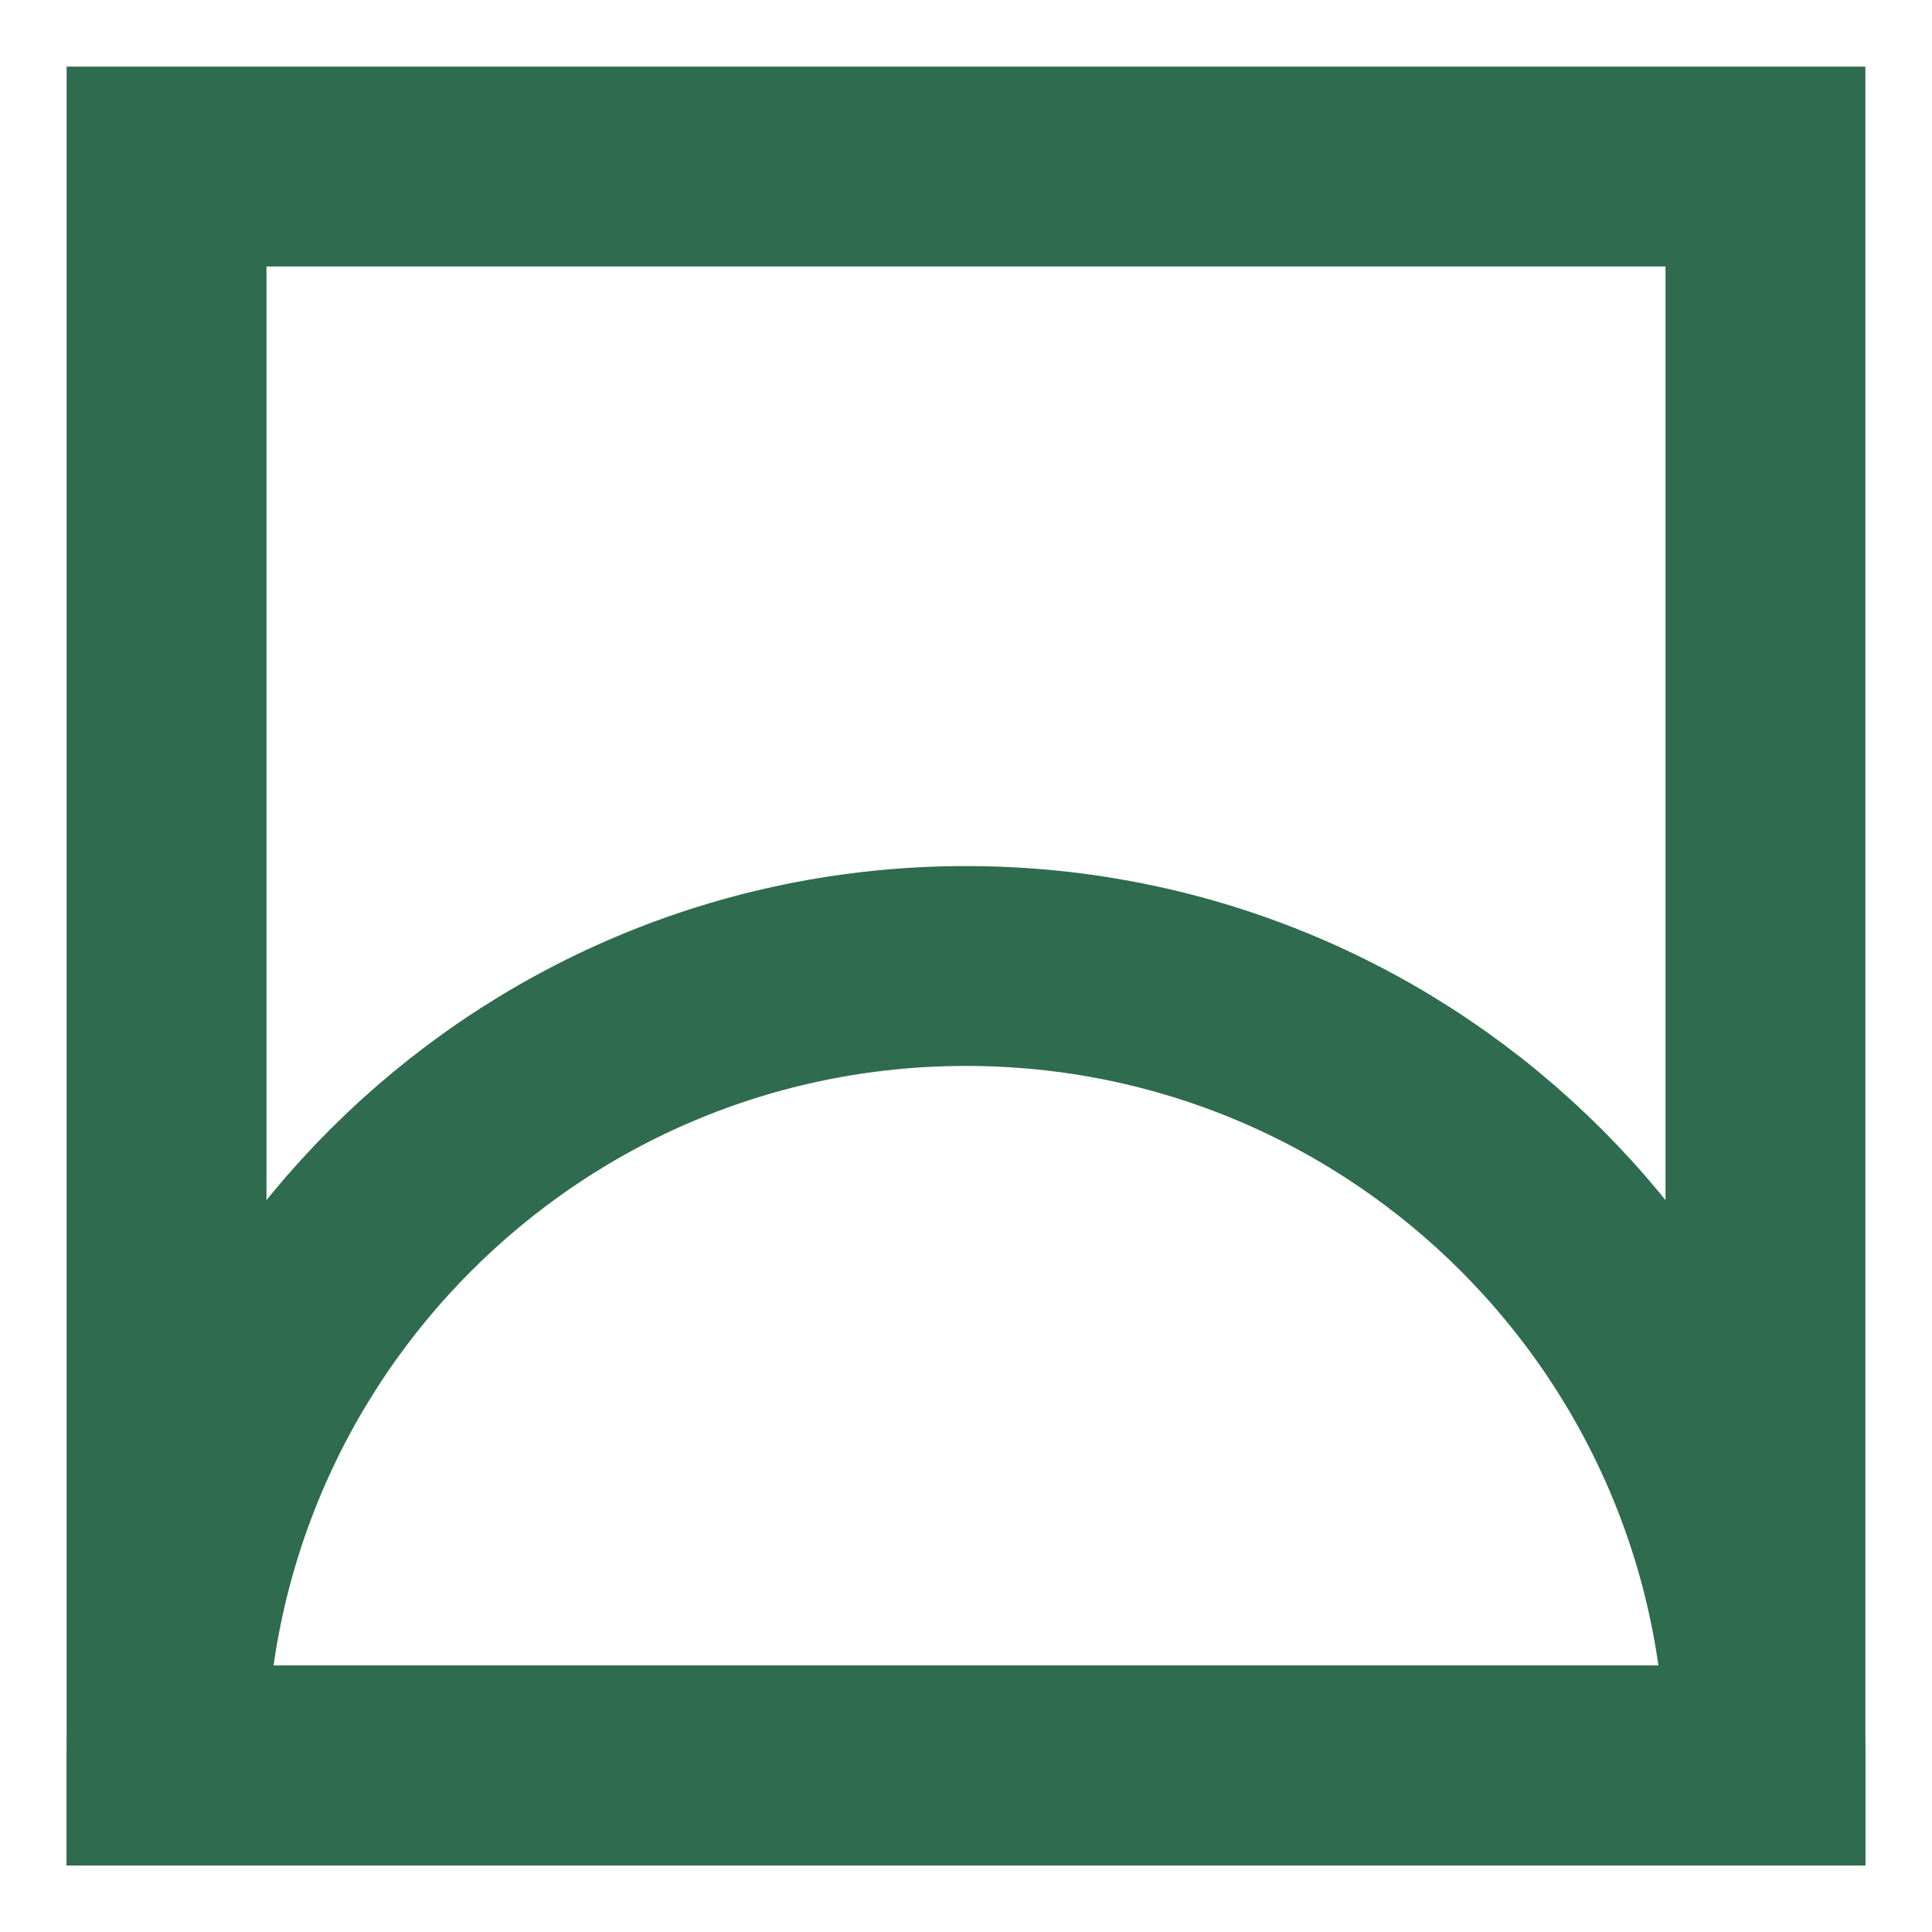
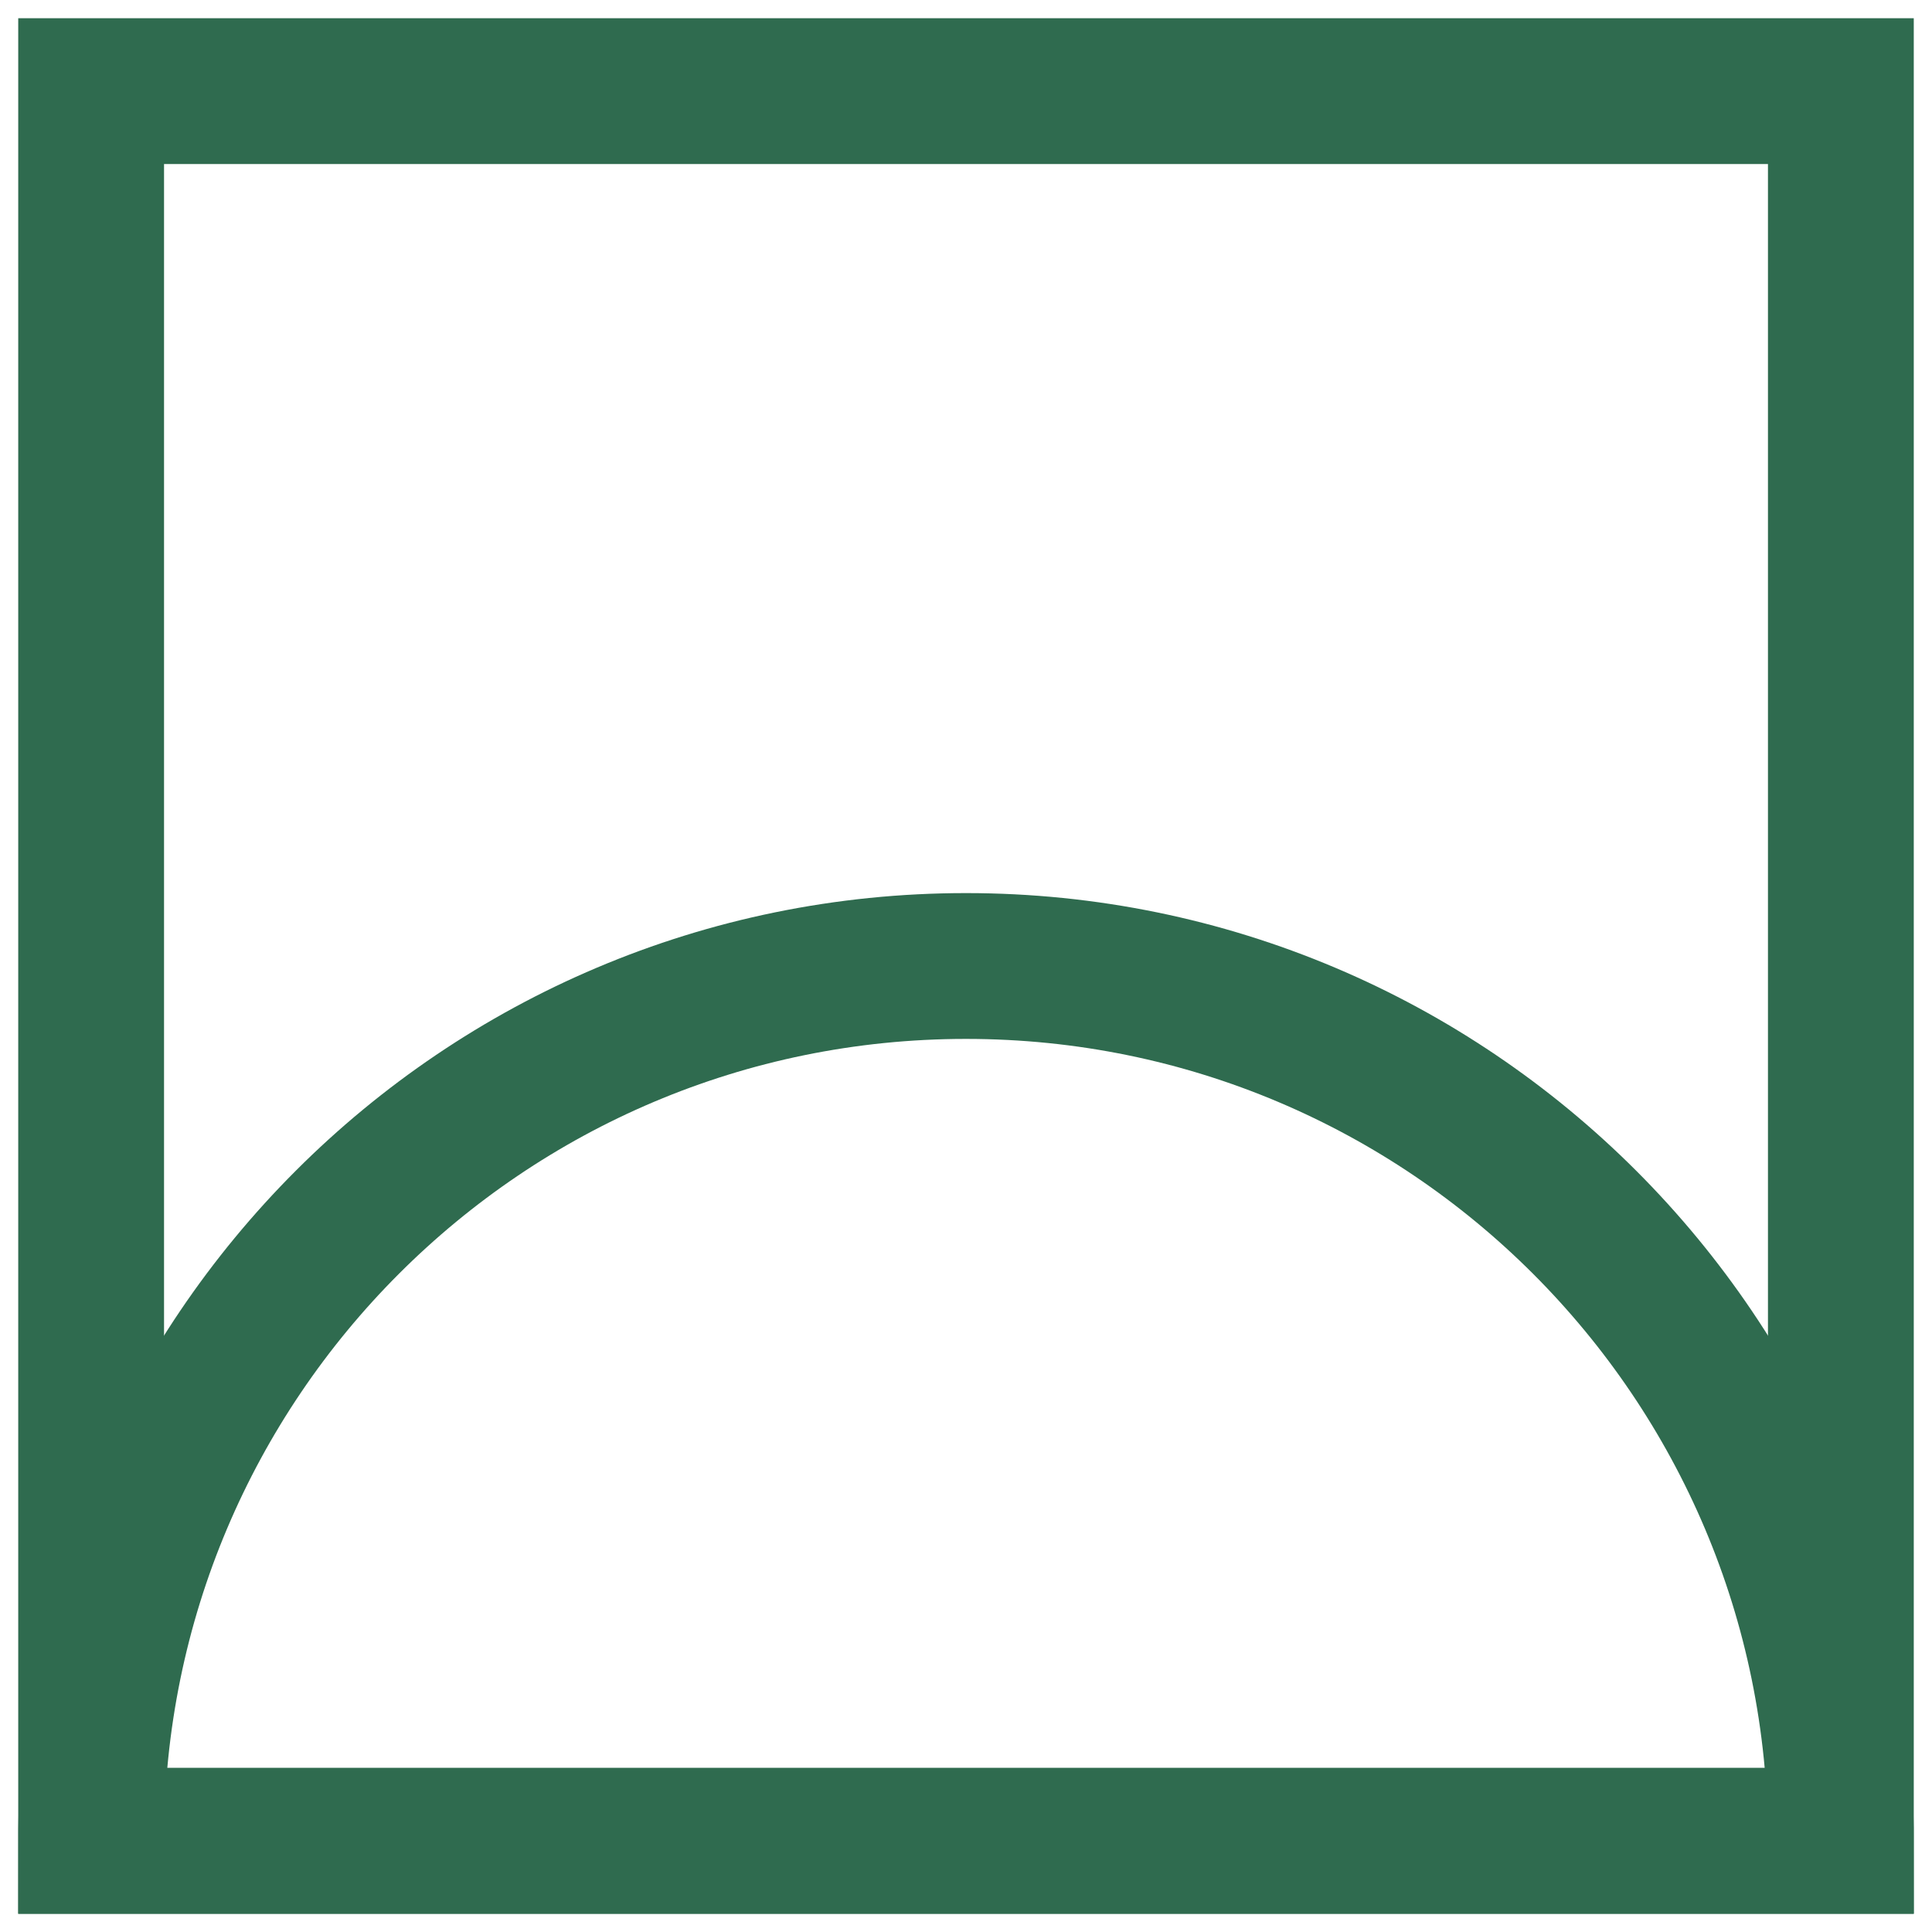
- <svg xmlns="http://www.w3.org/2000/svg" width="116" height="116" viewBox="42 42 116 116" fill="none">
-   <rect x="52" y="52" width="96" height="96" stroke="#2F6B4F" stroke-width="12" />
-   <path d="M52 148A48 48 0 0 1 148 148Z" stroke="#2F6B4F" stroke-width="12" stroke-linejoin="miter" />
+ <svg xmlns="http://www.w3.org/2000/svg" width="130" height="130" viewBox="12 12 106 106" fill="none">
+   <rect x="17" y="17" width="96" height="96" stroke="#2F6B4F" stroke-width="8" />
+   <path d="M17 113A48 48 0 0 1 113 113Z" stroke="#2F6B4F" stroke-width="8" stroke-linejoin="miter" />
</svg>
